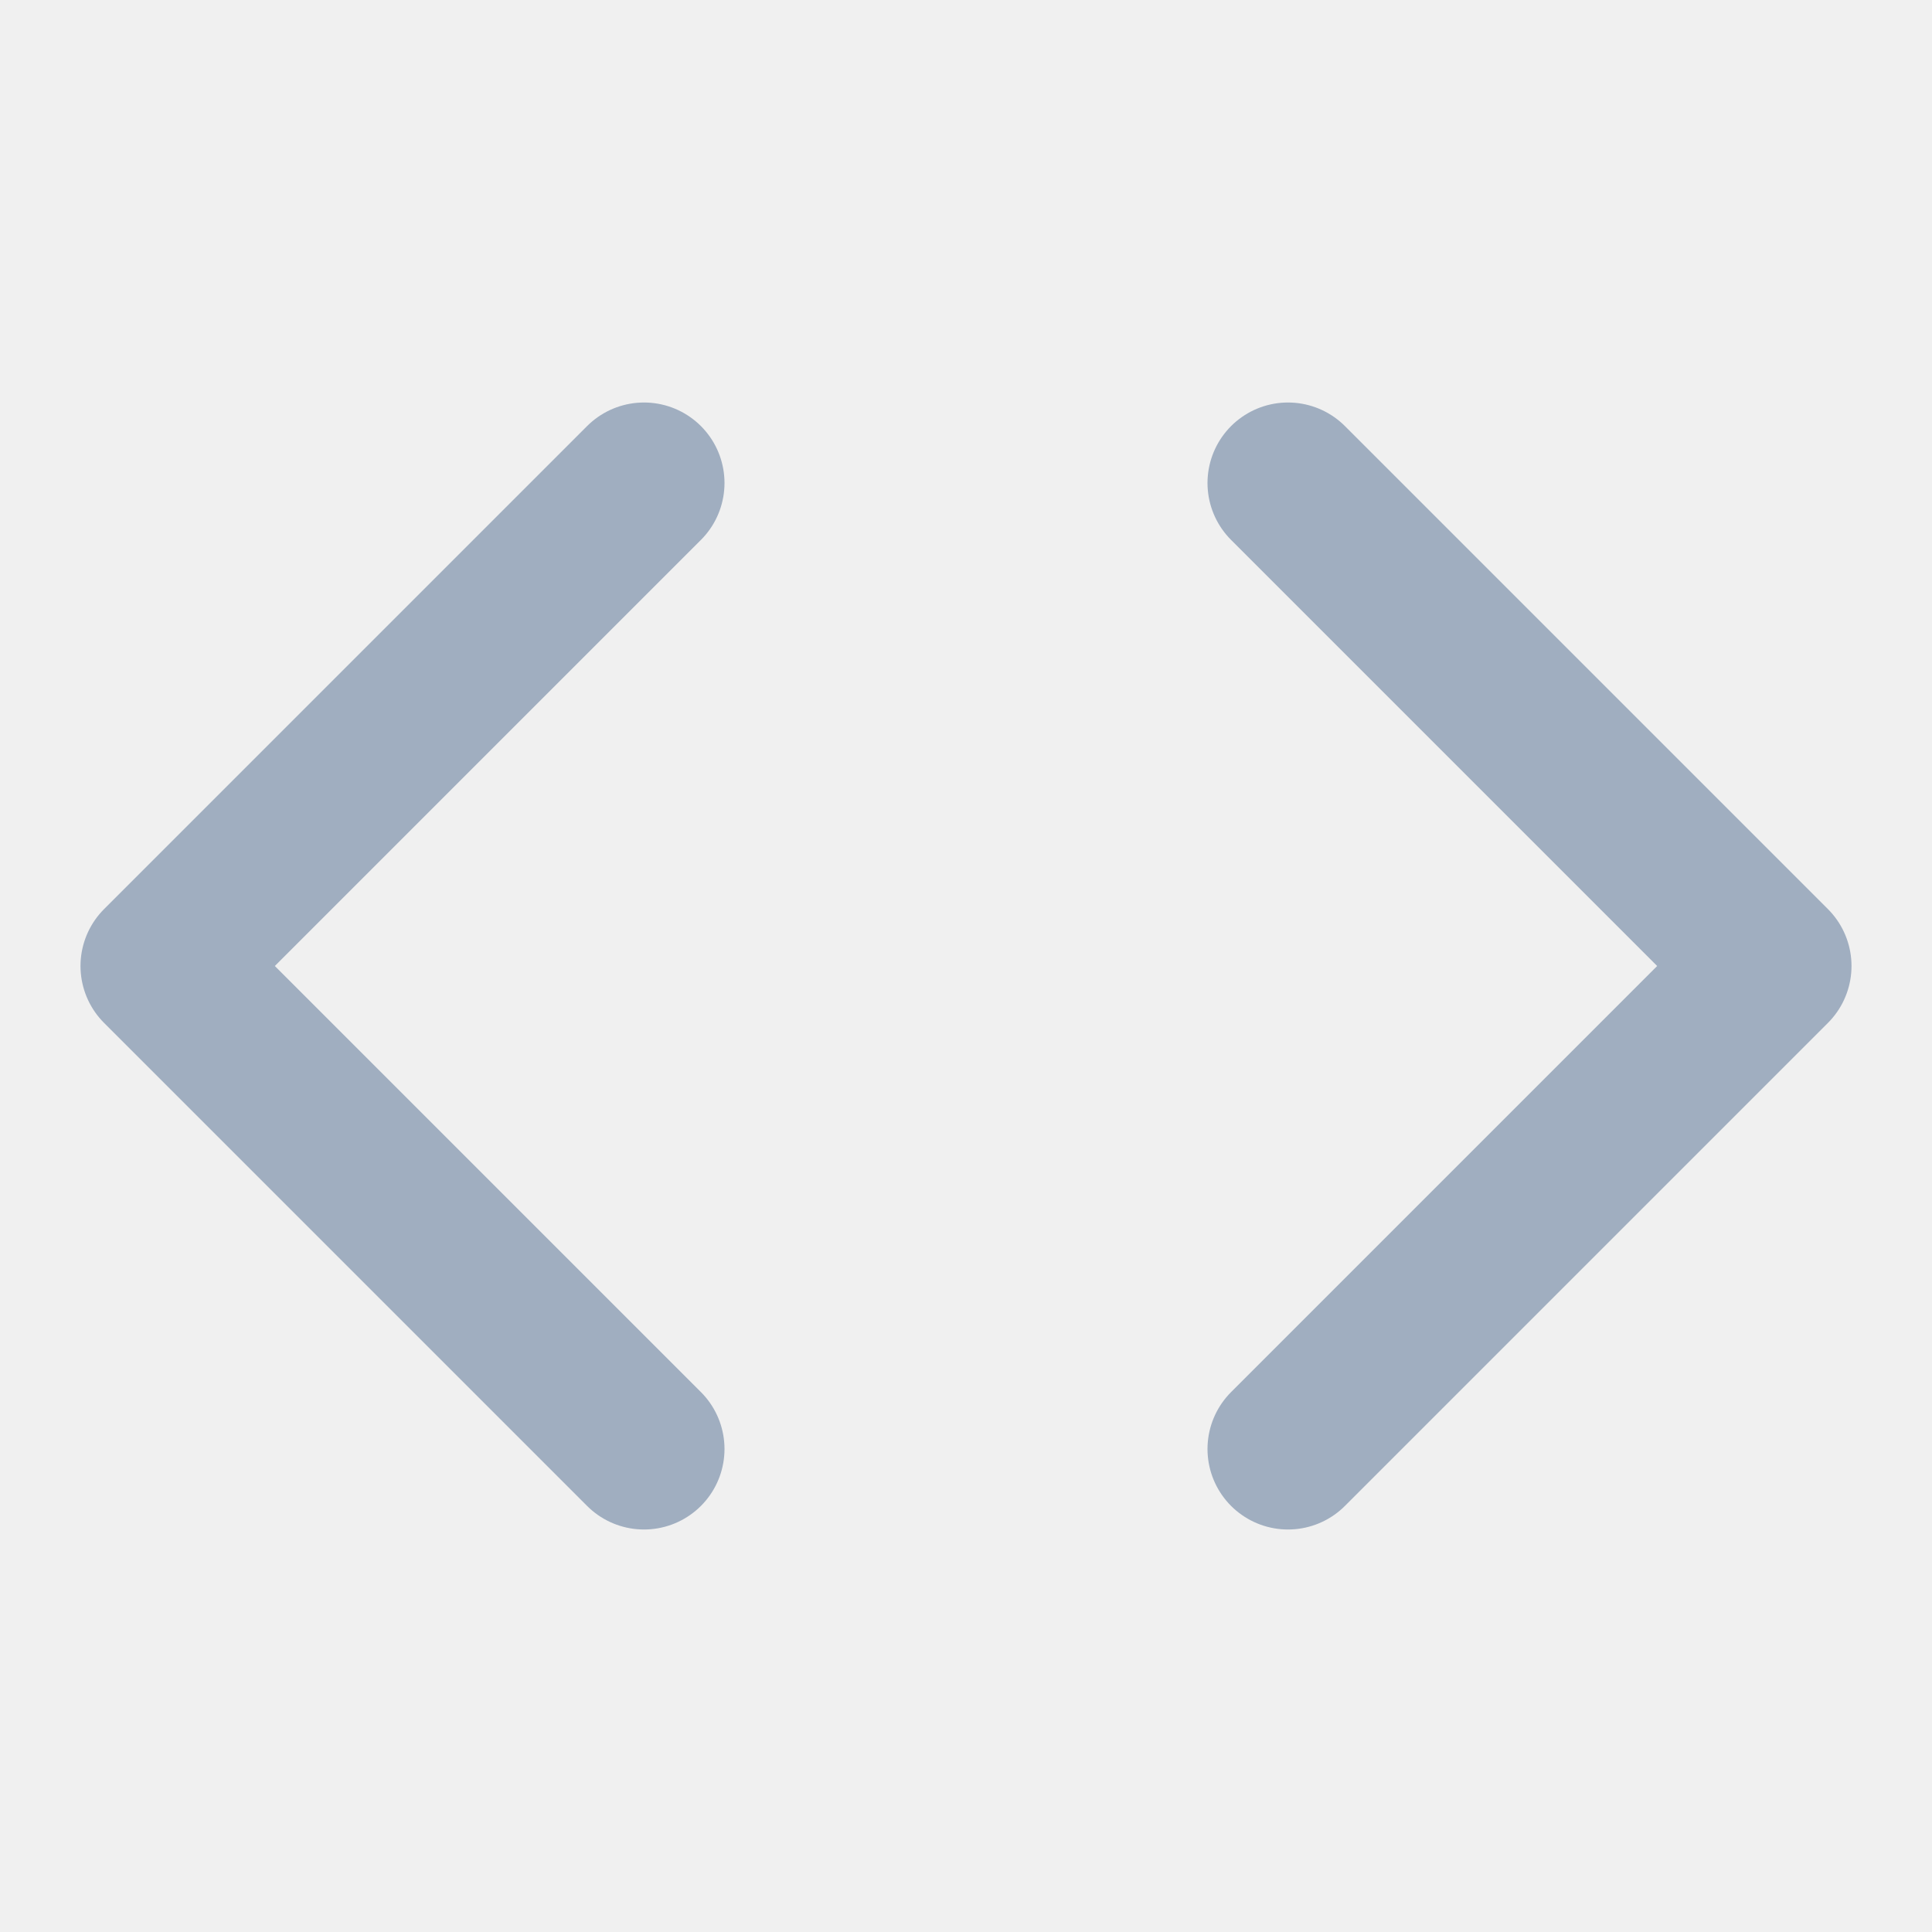
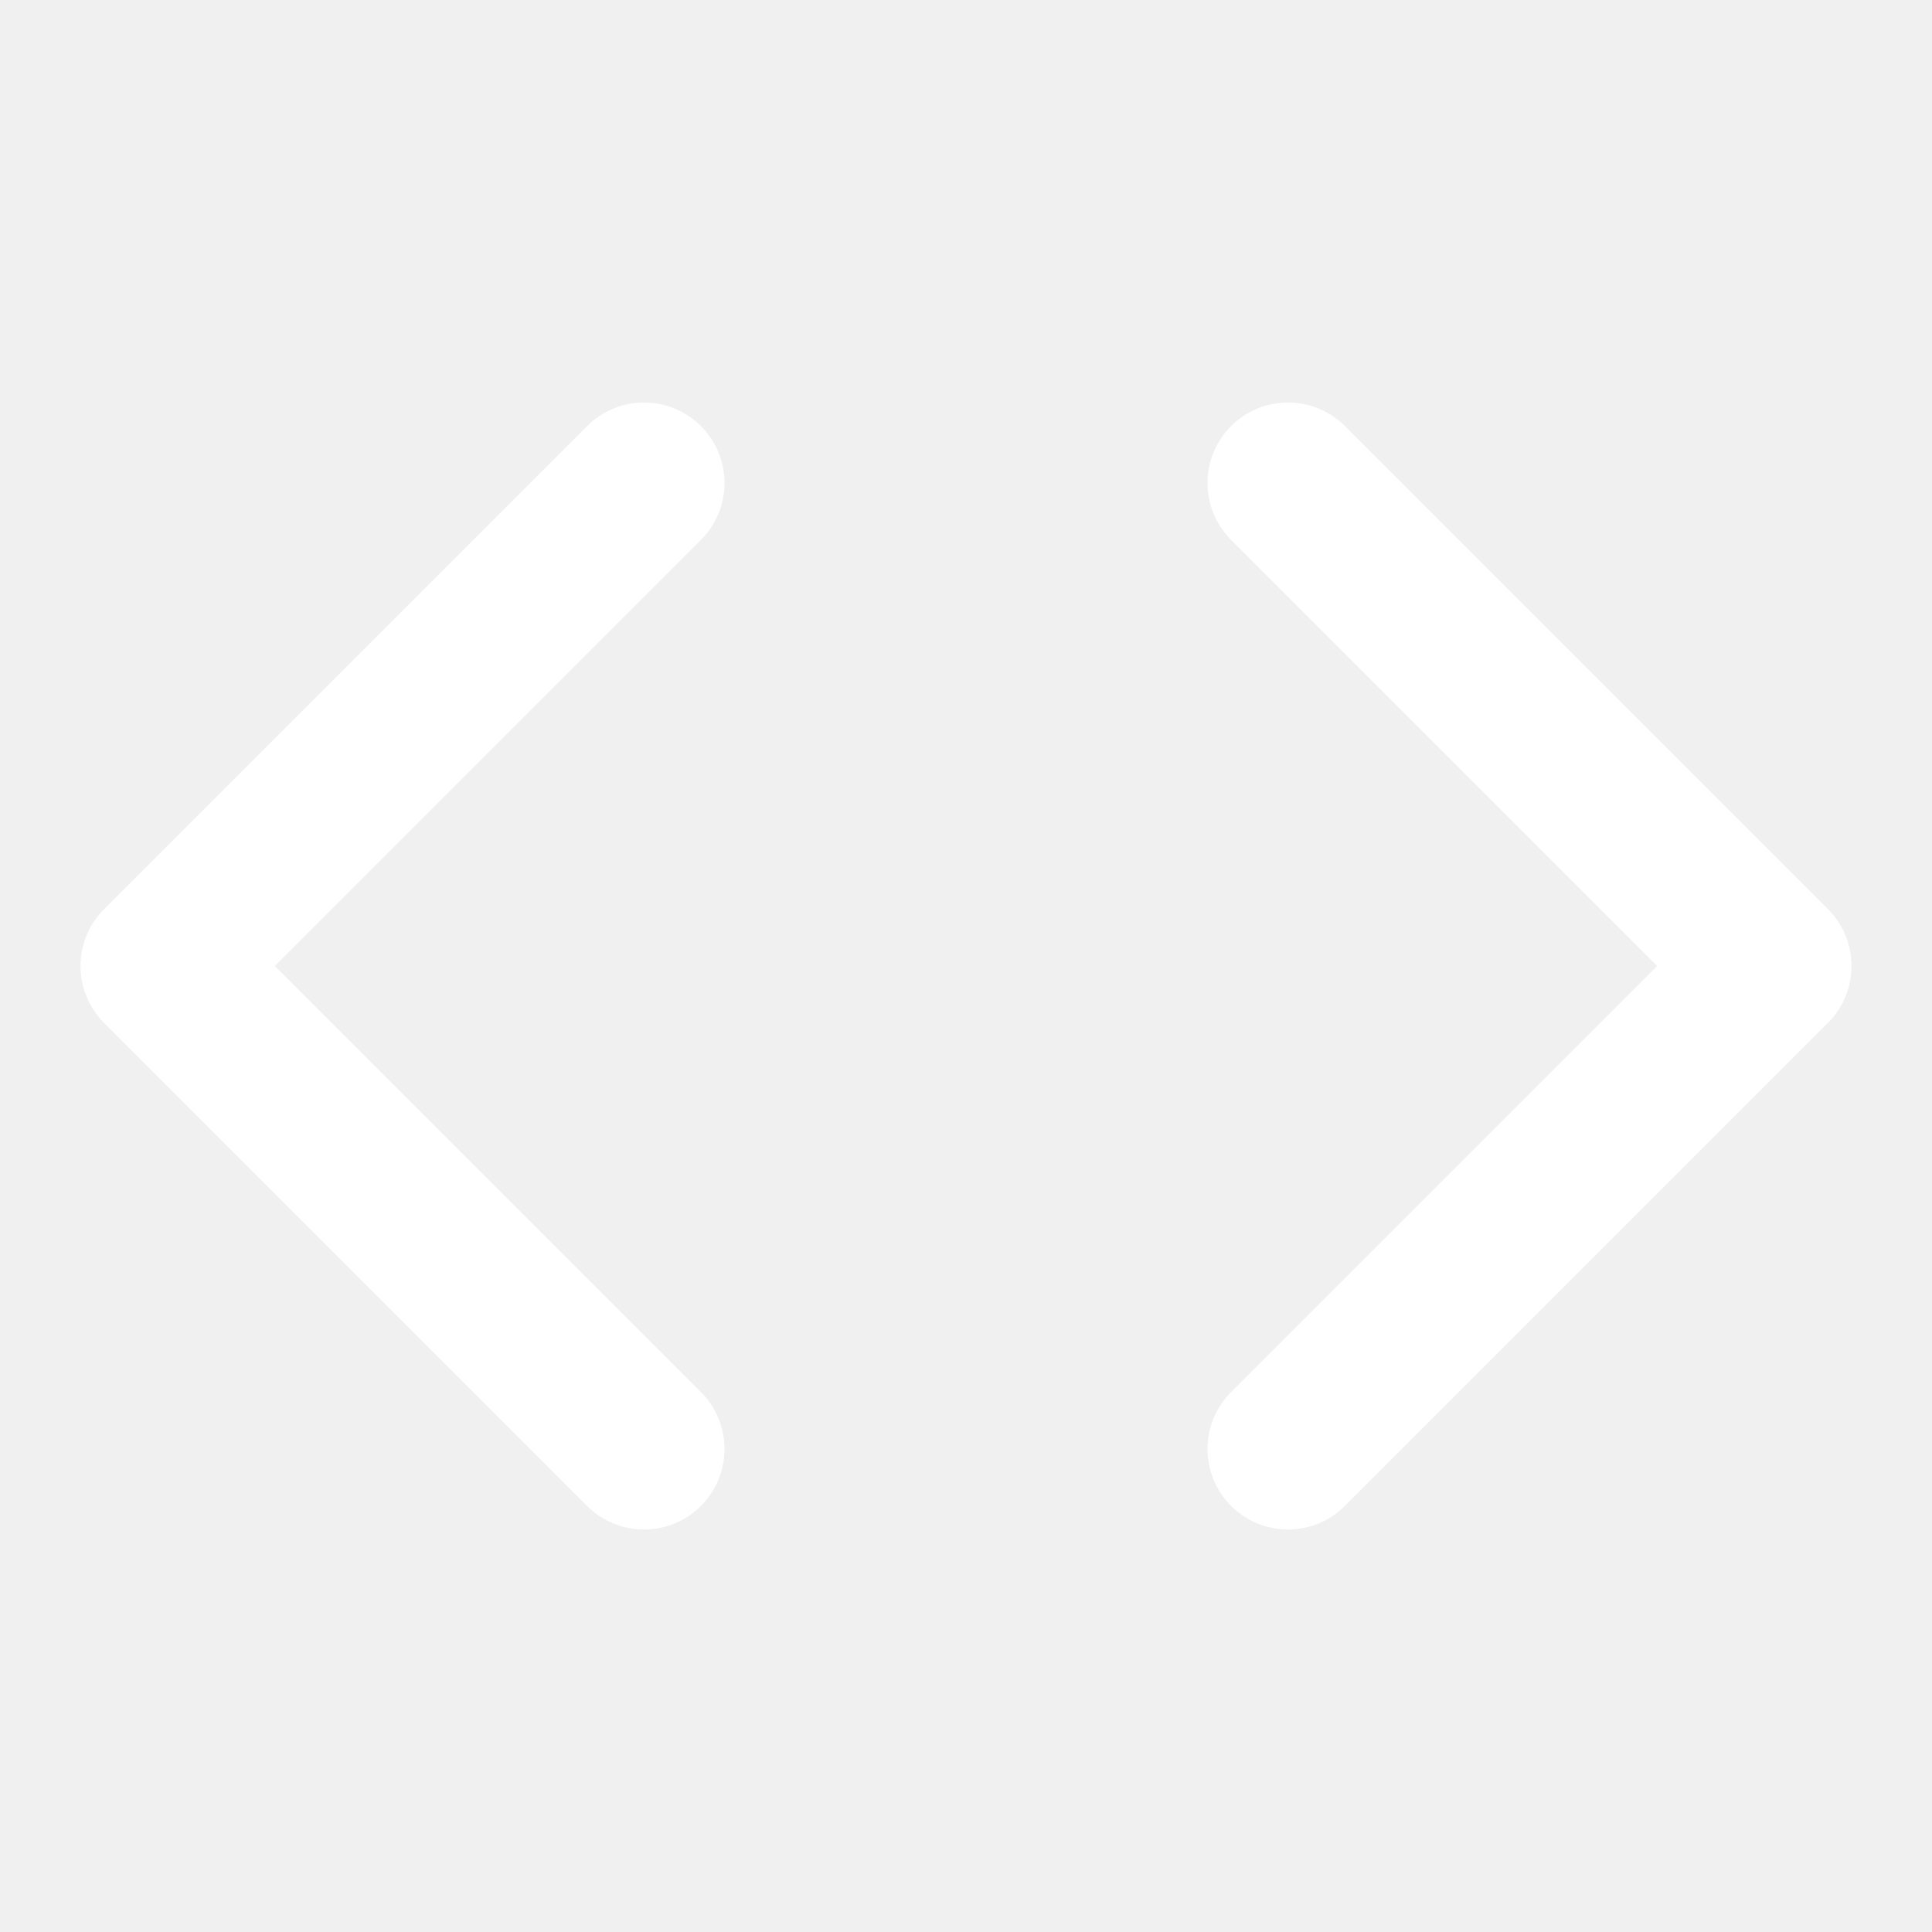
- <svg xmlns="http://www.w3.org/2000/svg" width="24" height="24" fill="none" stroke="#a0aec0" stroke-width="2" stroke-linecap="round" stroke-linejoin="round" class="feather feather-code">
+ <svg xmlns="http://www.w3.org/2000/svg" width="24" height="24" fill="none" stroke="#fff" stroke-width="2" stroke-linecap="round" stroke-linejoin="round" class="feather feather-code">
  <path d="M16 18l6-6-6-6M8 6l-6 6 6 6" />
</svg>
